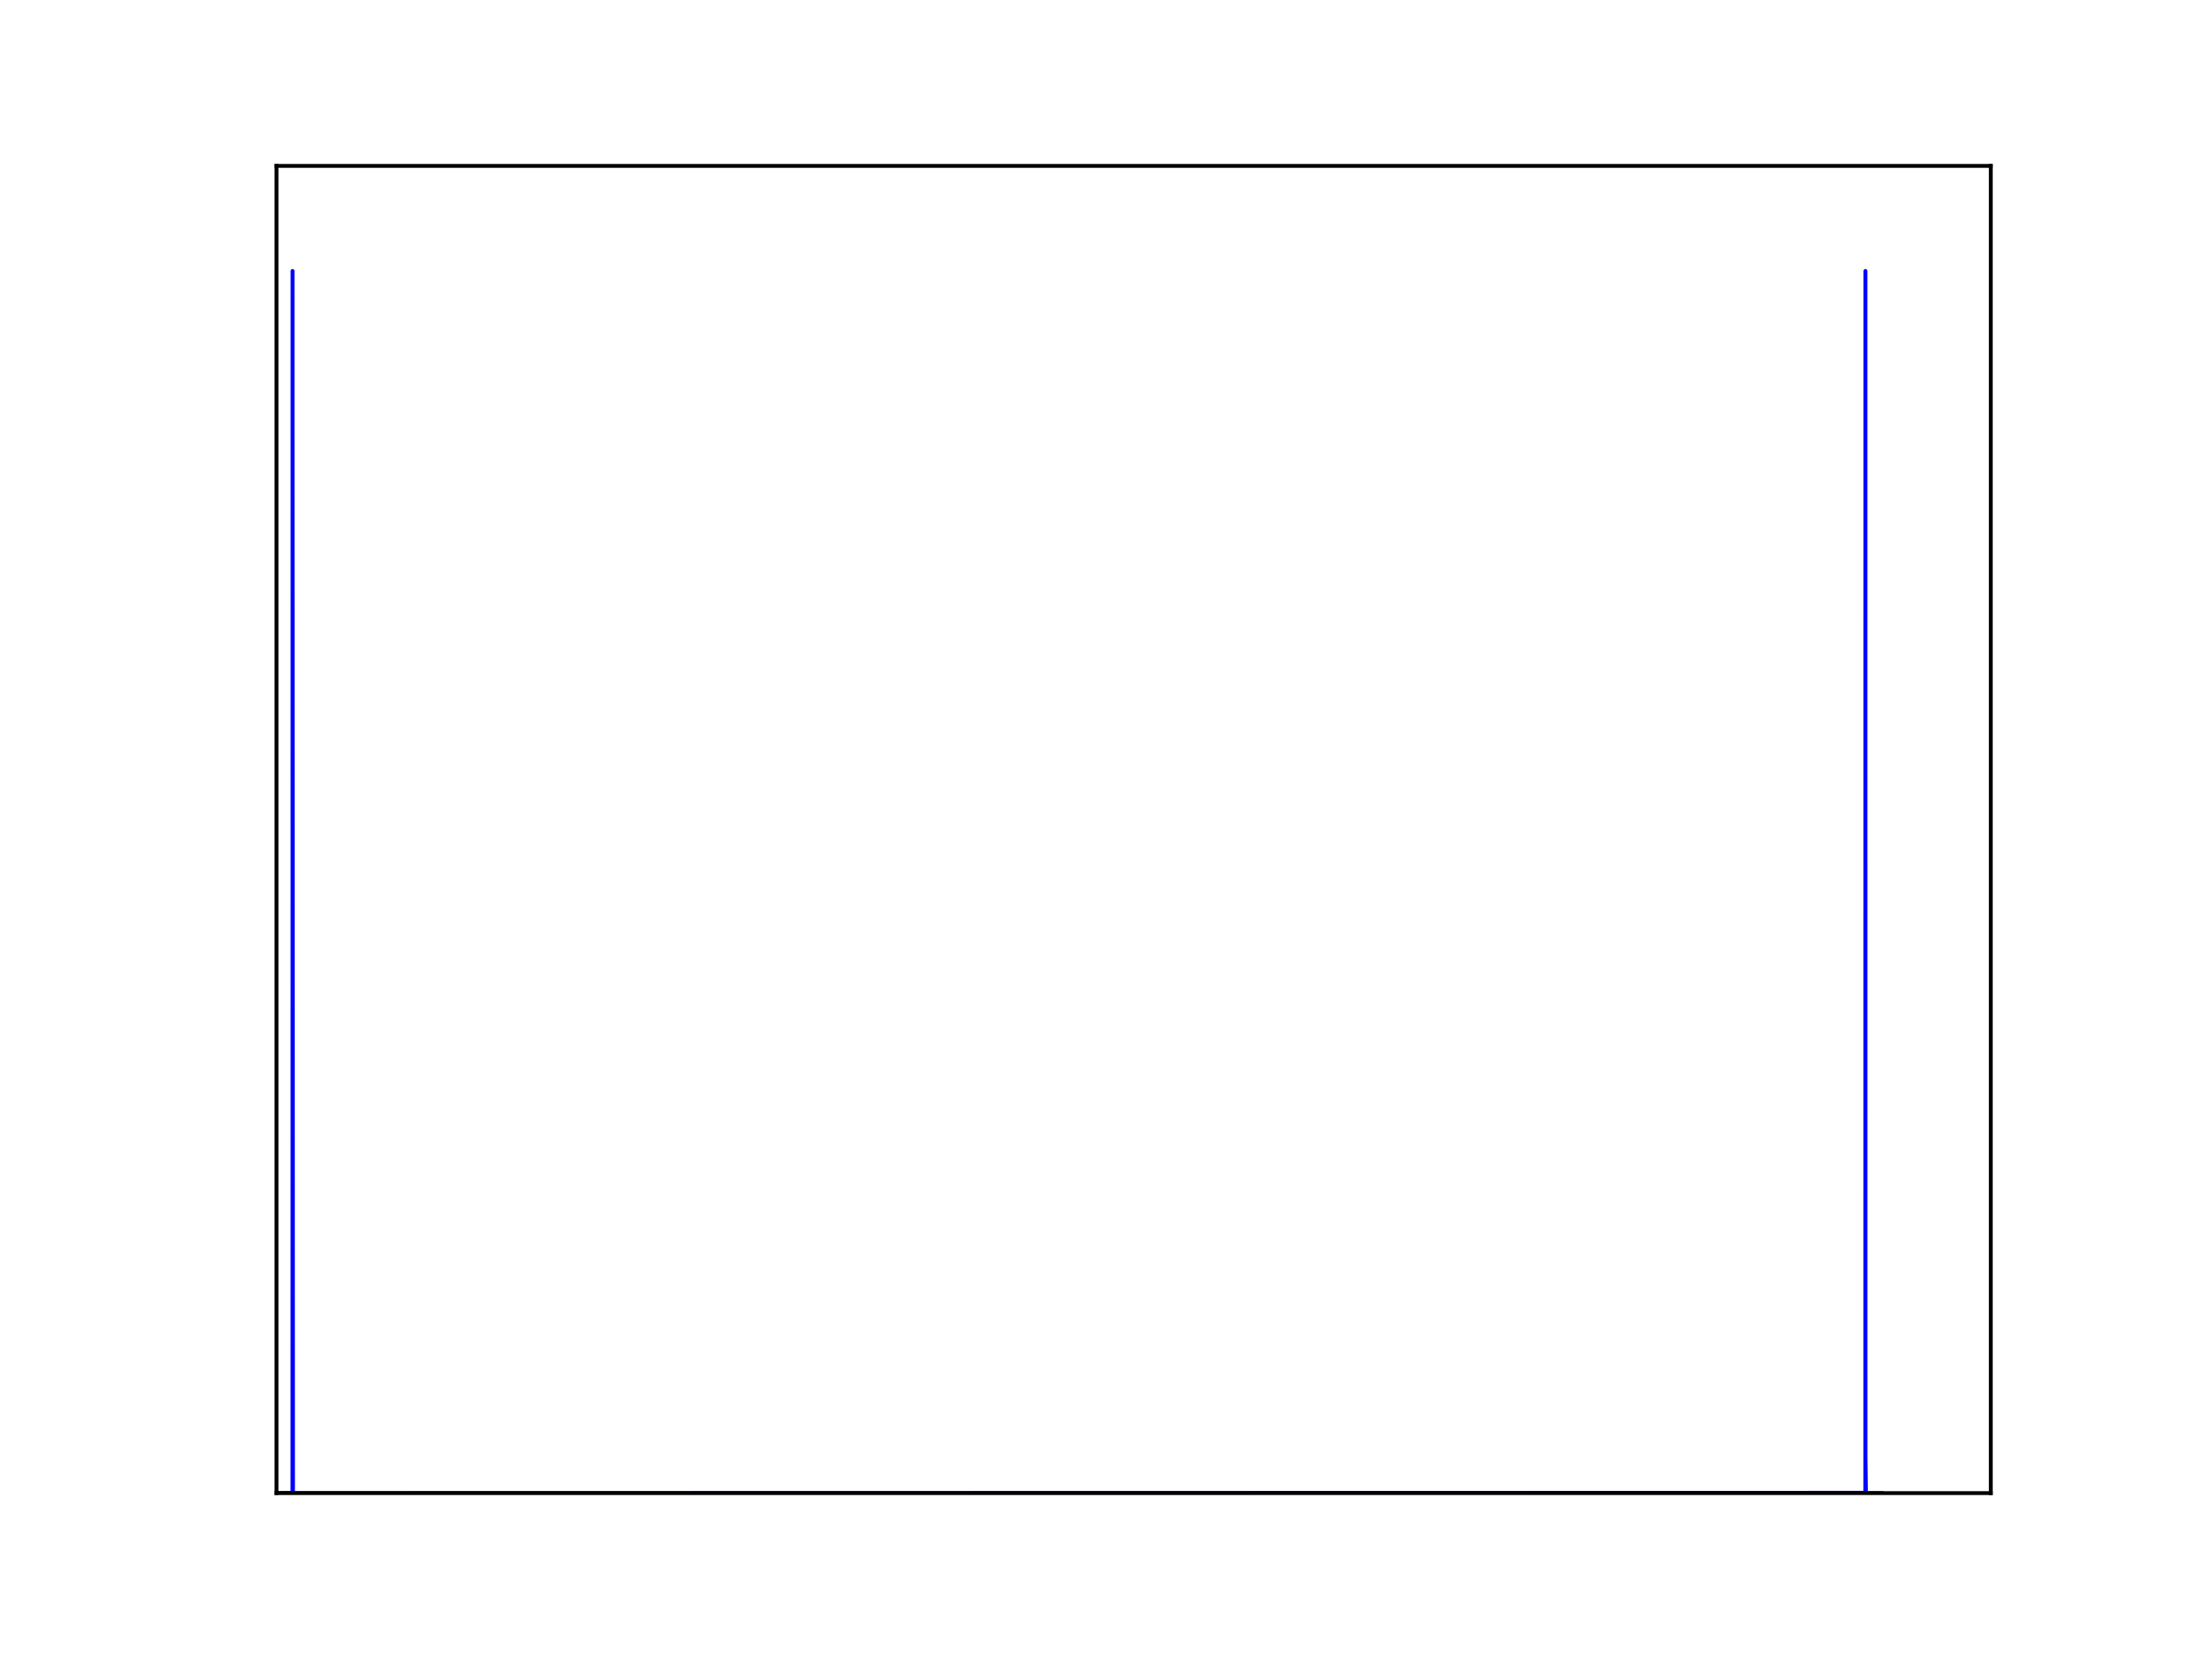
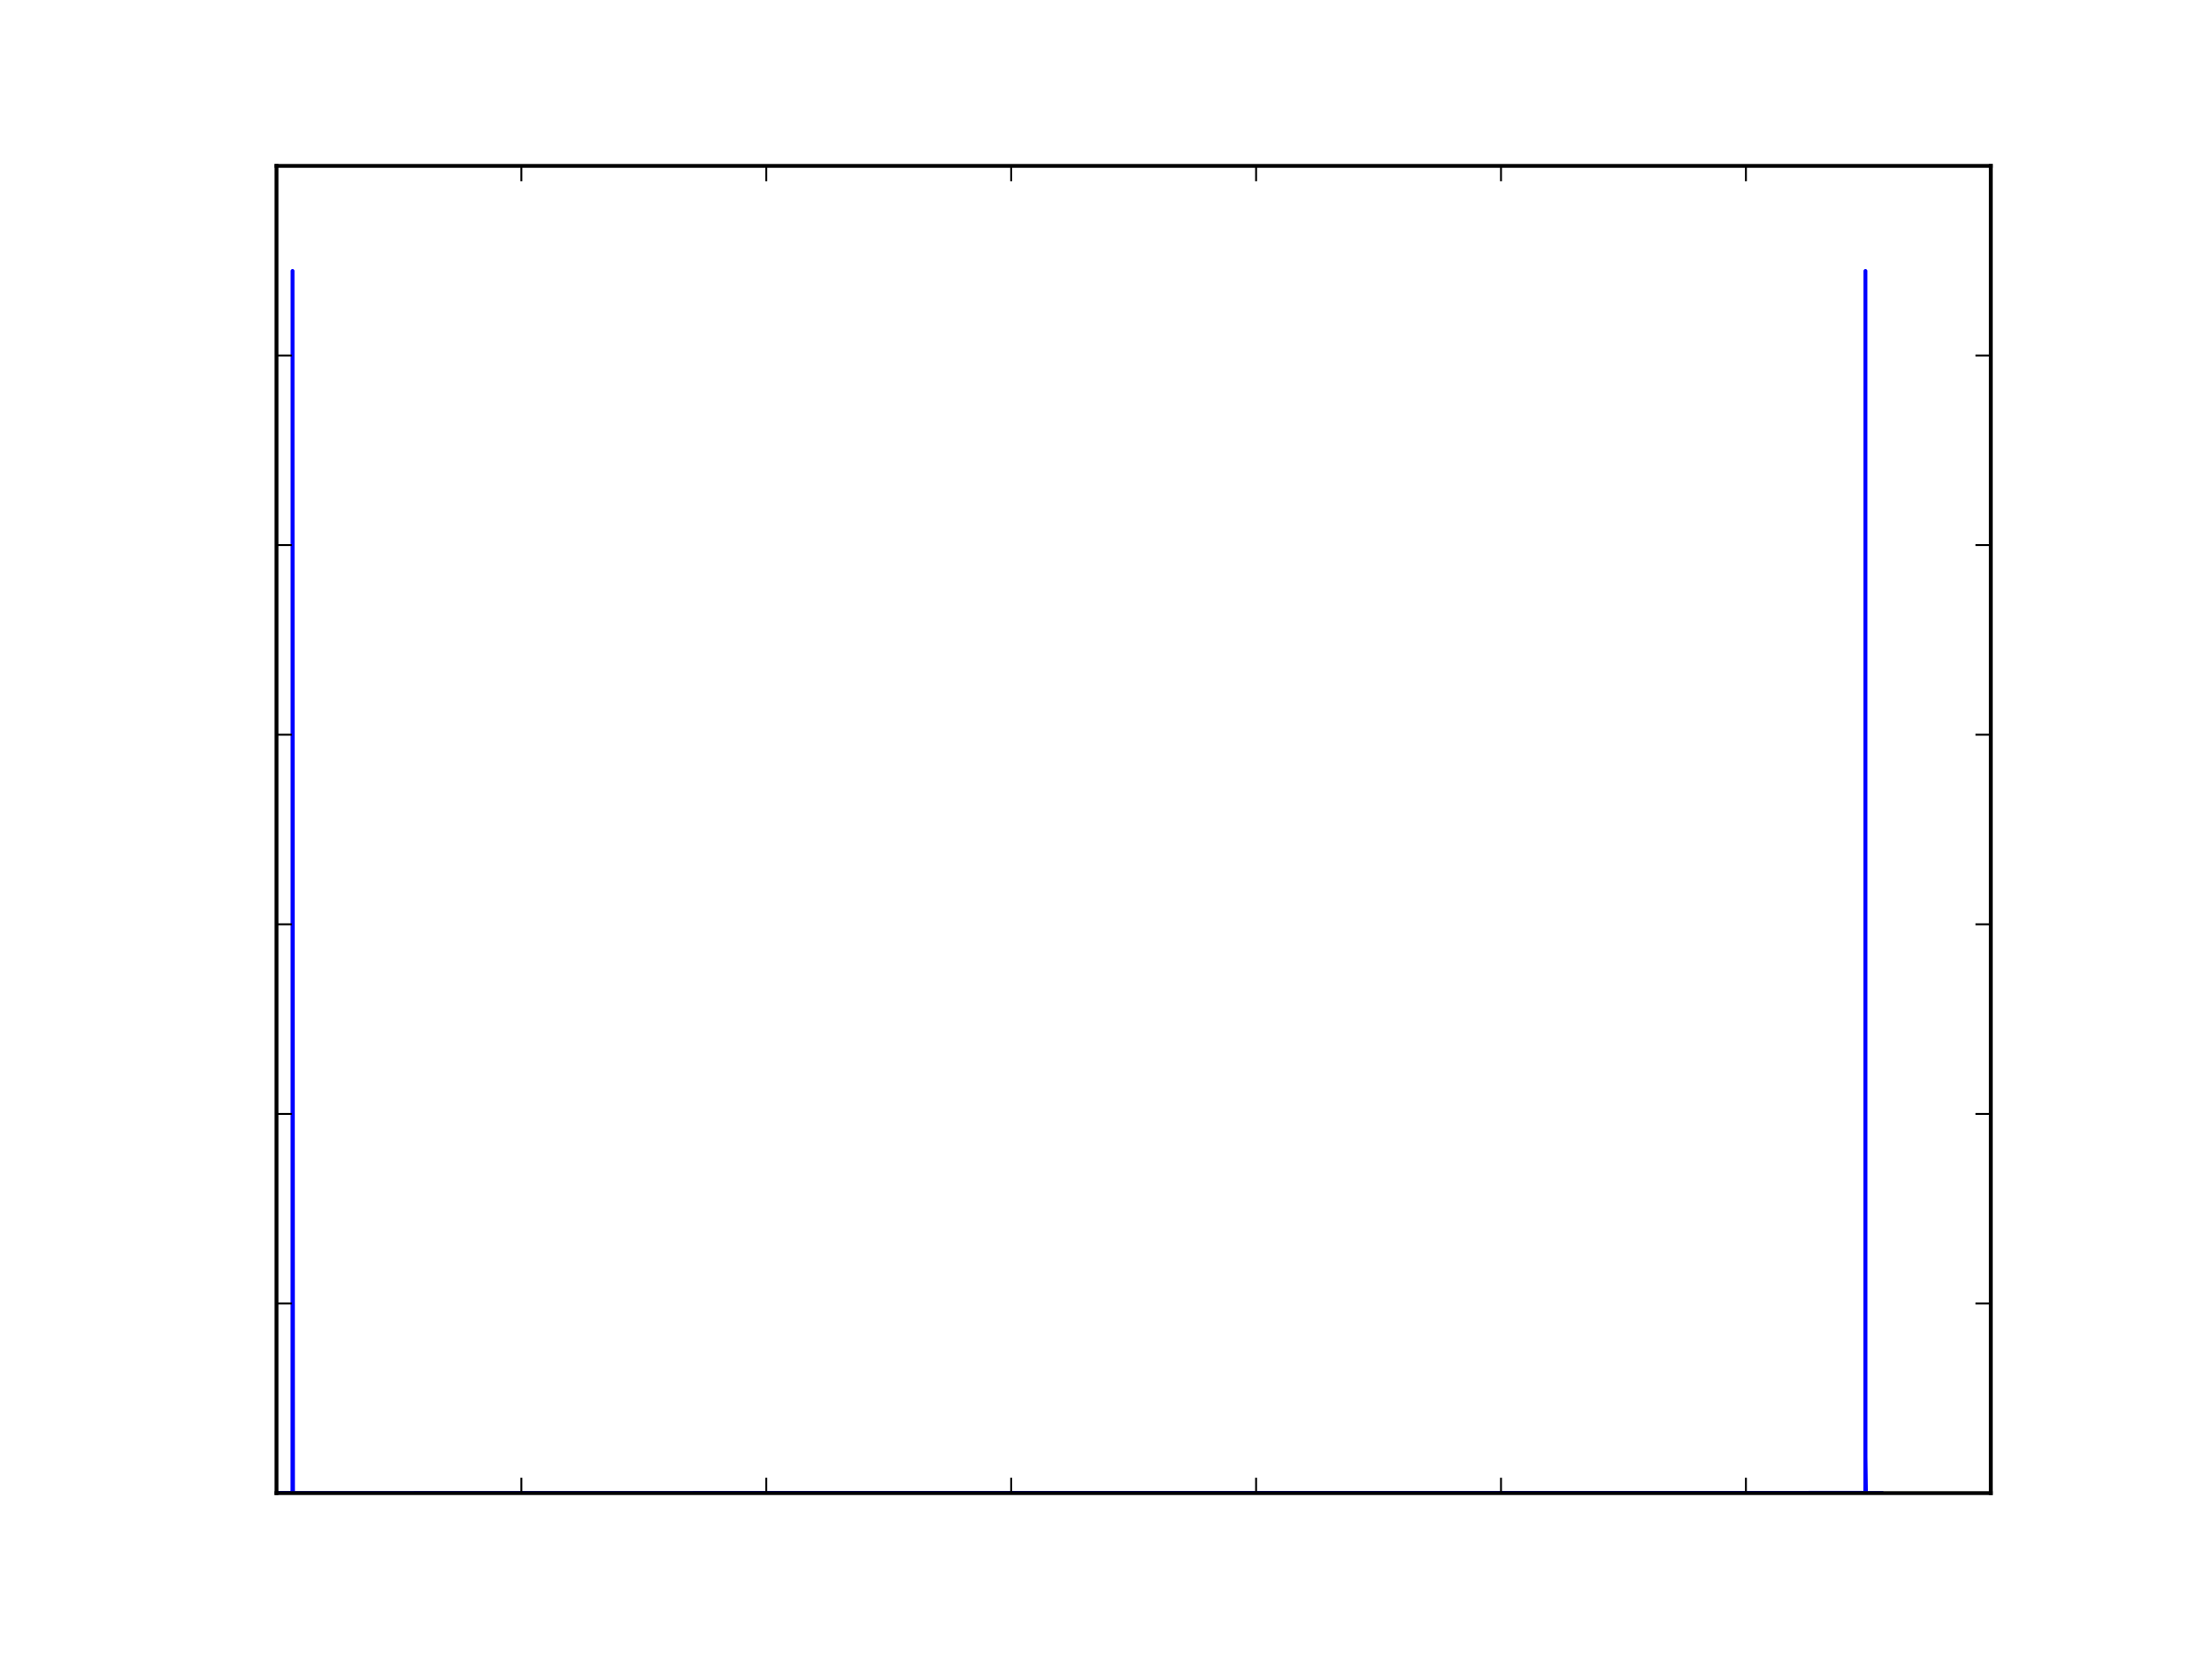
- <svg xmlns="http://www.w3.org/2000/svg" height="432pt" version="1.1" viewBox="0 0 576 432" width="576pt">
+ <svg xmlns="http://www.w3.org/2000/svg" xmlns:xlink="http://www.w3.org/1999/xlink" height="432pt" version="1.1" viewBox="0 0 576 432" width="576pt">
  <defs>
    <style type="text/css">
*{stroke-linecap:square;stroke-linejoin:round;}
  </style>
  </defs>
  <g id="figure_1">
    <g id="patch_1">
      <path d=" M0 432 L576 432 L576 0 L0 0 z " style="fill:#ffffff;" />
    </g>
    <g id="axes_1">
      <g id="patch_2">
        <path d=" M72 388.8 L518.4 388.8 L518.4 43.2 L72 43.2 z " style="fill:#ffffff;" />
      </g>
      <g id="line2d_1">
        <path clip-path="url(#p7ff5b81e1d)" d=" M72 388.8 L76.132 388.704 L76.151 388.456 L76.158 388.475 L76.171 262.49 L76.177 70.553 L76.183 112.96 L76.183 112.96 L76.298 388.794 L77.115 388.8 L485.704 388.714 L485.73 388.402 L485.736 386.681 L485.755 70.553 L485.768 379.474 L485.768 379.474 L485.883 388.795 L487.018 388.8 L489.926 388.8 L489.926 388.8" style="fill:none;stroke:#0000ff;" />
      </g>
-       <g id="matplotlib.axis_1" />
-       <g id="matplotlib.axis_2" />
+       <g id="matplotlib.axis_1">
+         <g id="xtick_1">
+           <g id="line2d_2">
+             <defs>
+               <path d=" M0 0 L0 -4" id="mcb557df647" style="stroke:#000000;stroke-linecap:butt;stroke-width:0.5;" />
+             </defs>
+             <g>
+               <use style="stroke:#000000;stroke-linecap:butt;stroke-width:0.5;" x="72.0" xlink:href="#mcb557df647" y="388.8" />
+             </g>
+           </g>
+           <g id="line2d_3">
+             <defs>
+               <path d=" M0 0 L0 4" id="mdad270ee8e" style="stroke:#000000;stroke-linecap:butt;stroke-width:0.5;" />
+             </defs>
+             <g>
+               <use style="stroke:#000000;stroke-linecap:butt;stroke-width:0.5;" x="72.0" xlink:href="#mdad270ee8e" y="43.2" />
+             </g>
+           </g>
+         </g>
+         <g id="xtick_2">
+           <g id="line2d_4">
+             <g>
+               <use style="stroke:#000000;stroke-linecap:butt;stroke-width:0.5;" x="135.771" xlink:href="#mcb557df647" y="388.8" />
+             </g>
+           </g>
+           <g id="line2d_5">
+             <g>
+               <use style="stroke:#000000;stroke-linecap:butt;stroke-width:0.5;" x="135.771" xlink:href="#mdad270ee8e" y="43.2" />
+             </g>
+           </g>
+         </g>
+         <g id="xtick_3">
+           <g id="line2d_6">
+             <g>
+               <use style="stroke:#000000;stroke-linecap:butt;stroke-width:0.5;" x="199.543" xlink:href="#mcb557df647" y="388.8" />
+             </g>
+           </g>
+           <g id="line2d_7">
+             <g>
+               <use style="stroke:#000000;stroke-linecap:butt;stroke-width:0.5;" x="199.543" xlink:href="#mdad270ee8e" y="43.2" />
+             </g>
+           </g>
+         </g>
+         <g id="xtick_4">
+           <g id="line2d_8">
+             <g>
+               <use style="stroke:#000000;stroke-linecap:butt;stroke-width:0.5;" x="263.314" xlink:href="#mcb557df647" y="388.8" />
+             </g>
+           </g>
+           <g id="line2d_9">
+             <g>
+               <use style="stroke:#000000;stroke-linecap:butt;stroke-width:0.5;" x="263.314" xlink:href="#mdad270ee8e" y="43.2" />
+             </g>
+           </g>
+         </g>
+         <g id="xtick_5">
+           <g id="line2d_10">
+             <g>
+               <use style="stroke:#000000;stroke-linecap:butt;stroke-width:0.5;" x="327.086" xlink:href="#mcb557df647" y="388.8" />
+             </g>
+           </g>
+           <g id="line2d_11">
+             <g>
+               <use style="stroke:#000000;stroke-linecap:butt;stroke-width:0.5;" x="327.086" xlink:href="#mdad270ee8e" y="43.2" />
+             </g>
+           </g>
+         </g>
+         <g id="xtick_6">
+           <g id="line2d_12">
+             <g>
+               <use style="stroke:#000000;stroke-linecap:butt;stroke-width:0.5;" x="390.857" xlink:href="#mcb557df647" y="388.8" />
+             </g>
+           </g>
+           <g id="line2d_13">
+             <g>
+               <use style="stroke:#000000;stroke-linecap:butt;stroke-width:0.5;" x="390.857" xlink:href="#mdad270ee8e" y="43.2" />
+             </g>
+           </g>
+         </g>
+         <g id="xtick_7">
+           <g id="line2d_14">
+             <g>
+               <use style="stroke:#000000;stroke-linecap:butt;stroke-width:0.5;" x="454.629" xlink:href="#mcb557df647" y="388.8" />
+             </g>
+           </g>
+           <g id="line2d_15">
+             <g>
+               <use style="stroke:#000000;stroke-linecap:butt;stroke-width:0.5;" x="454.629" xlink:href="#mdad270ee8e" y="43.2" />
+             </g>
+           </g>
+         </g>
+         <g id="xtick_8">
+           <g id="line2d_16">
+             <g>
+               <use style="stroke:#000000;stroke-linecap:butt;stroke-width:0.5;" x="518.4" xlink:href="#mcb557df647" y="388.8" />
+             </g>
+           </g>
+           <g id="line2d_17">
+             <g>
+               <use style="stroke:#000000;stroke-linecap:butt;stroke-width:0.5;" x="518.4" xlink:href="#mdad270ee8e" y="43.2" />
+             </g>
+           </g>
+         </g>
+       </g>
+       <g id="matplotlib.axis_2">
+         <g id="ytick_1">
+           <g id="line2d_18">
+             <defs>
+               <path d=" M0 0 L4 0" id="mc8fcea1516" style="stroke:#000000;stroke-linecap:butt;stroke-width:0.5;" />
+             </defs>
+             <g>
+               <use style="stroke:#000000;stroke-linecap:butt;stroke-width:0.5;" x="72.0" xlink:href="#mc8fcea1516" y="388.8" />
+             </g>
+           </g>
+           <g id="line2d_19">
+             <defs>
+               <path d=" M0 0 L-4 0" id="m0d5b0a6425" style="stroke:#000000;stroke-linecap:butt;stroke-width:0.5;" />
+             </defs>
+             <g>
+               <use style="stroke:#000000;stroke-linecap:butt;stroke-width:0.5;" x="518.4" xlink:href="#m0d5b0a6425" y="388.8" />
+             </g>
+           </g>
+         </g>
+         <g id="ytick_2">
+           <g id="line2d_20">
+             <g>
+               <use style="stroke:#000000;stroke-linecap:butt;stroke-width:0.5;" x="72.0" xlink:href="#mc8fcea1516" y="339.429" />
+             </g>
+           </g>
+           <g id="line2d_21">
+             <g>
+               <use style="stroke:#000000;stroke-linecap:butt;stroke-width:0.5;" x="518.4" xlink:href="#m0d5b0a6425" y="339.429" />
+             </g>
+           </g>
+         </g>
+         <g id="ytick_3">
+           <g id="line2d_22">
+             <g>
+               <use style="stroke:#000000;stroke-linecap:butt;stroke-width:0.5;" x="72.0" xlink:href="#mc8fcea1516" y="290.057" />
+             </g>
+           </g>
+           <g id="line2d_23">
+             <g>
+               <use style="stroke:#000000;stroke-linecap:butt;stroke-width:0.5;" x="518.4" xlink:href="#m0d5b0a6425" y="290.057" />
+             </g>
+           </g>
+         </g>
+         <g id="ytick_4">
+           <g id="line2d_24">
+             <g>
+               <use style="stroke:#000000;stroke-linecap:butt;stroke-width:0.5;" x="72.0" xlink:href="#mc8fcea1516" y="240.686" />
+             </g>
+           </g>
+           <g id="line2d_25">
+             <g>
+               <use style="stroke:#000000;stroke-linecap:butt;stroke-width:0.5;" x="518.4" xlink:href="#m0d5b0a6425" y="240.686" />
+             </g>
+           </g>
+         </g>
+         <g id="ytick_5">
+           <g id="line2d_26">
+             <g>
+               <use style="stroke:#000000;stroke-linecap:butt;stroke-width:0.5;" x="72.0" xlink:href="#mc8fcea1516" y="191.314" />
+             </g>
+           </g>
+           <g id="line2d_27">
+             <g>
+               <use style="stroke:#000000;stroke-linecap:butt;stroke-width:0.5;" x="518.4" xlink:href="#m0d5b0a6425" y="191.314" />
+             </g>
+           </g>
+         </g>
+         <g id="ytick_6">
+           <g id="line2d_28">
+             <g>
+               <use style="stroke:#000000;stroke-linecap:butt;stroke-width:0.5;" x="72.0" xlink:href="#mc8fcea1516" y="141.943" />
+             </g>
+           </g>
+           <g id="line2d_29">
+             <g>
+               <use style="stroke:#000000;stroke-linecap:butt;stroke-width:0.5;" x="518.4" xlink:href="#m0d5b0a6425" y="141.943" />
+             </g>
+           </g>
+         </g>
+         <g id="ytick_7">
+           <g id="line2d_30">
+             <g>
+               <use style="stroke:#000000;stroke-linecap:butt;stroke-width:0.5;" x="72.0" xlink:href="#mc8fcea1516" y="92.571" />
+             </g>
+           </g>
+           <g id="line2d_31">
+             <g>
+               <use style="stroke:#000000;stroke-linecap:butt;stroke-width:0.5;" x="518.4" xlink:href="#m0d5b0a6425" y="92.571" />
+             </g>
+           </g>
+         </g>
+         <g id="ytick_8">
+           <g id="line2d_32">
+             <g>
+               <use style="stroke:#000000;stroke-linecap:butt;stroke-width:0.5;" x="72.0" xlink:href="#mc8fcea1516" y="43.2" />
+             </g>
+           </g>
+           <g id="line2d_33">
+             <g>
+               <use style="stroke:#000000;stroke-linecap:butt;stroke-width:0.5;" x="518.4" xlink:href="#m0d5b0a6425" y="43.2" />
+             </g>
+           </g>
+         </g>
+       </g>
      <g id="patch_3">
        <path d=" M72 43.2 L518.4 43.2" style="fill:none;stroke:#000000;" />
      </g>
      <g id="patch_4">
        <path d=" M518.4 388.8 L518.4 43.2" style="fill:none;stroke:#000000;" />
      </g>
      <g id="patch_5">
        <path d=" M72 388.8 L518.4 388.8" style="fill:none;stroke:#000000;" />
      </g>
      <g id="patch_6">
        <path d=" M72 388.8 L72 43.2" style="fill:none;stroke:#000000;" />
      </g>
    </g>
  </g>
  <defs>
    <clipPath id="p7ff5b81e1d">
      <rect height="345.6" width="446.4" x="72.0" y="43.2" />
    </clipPath>
  </defs>
</svg>
